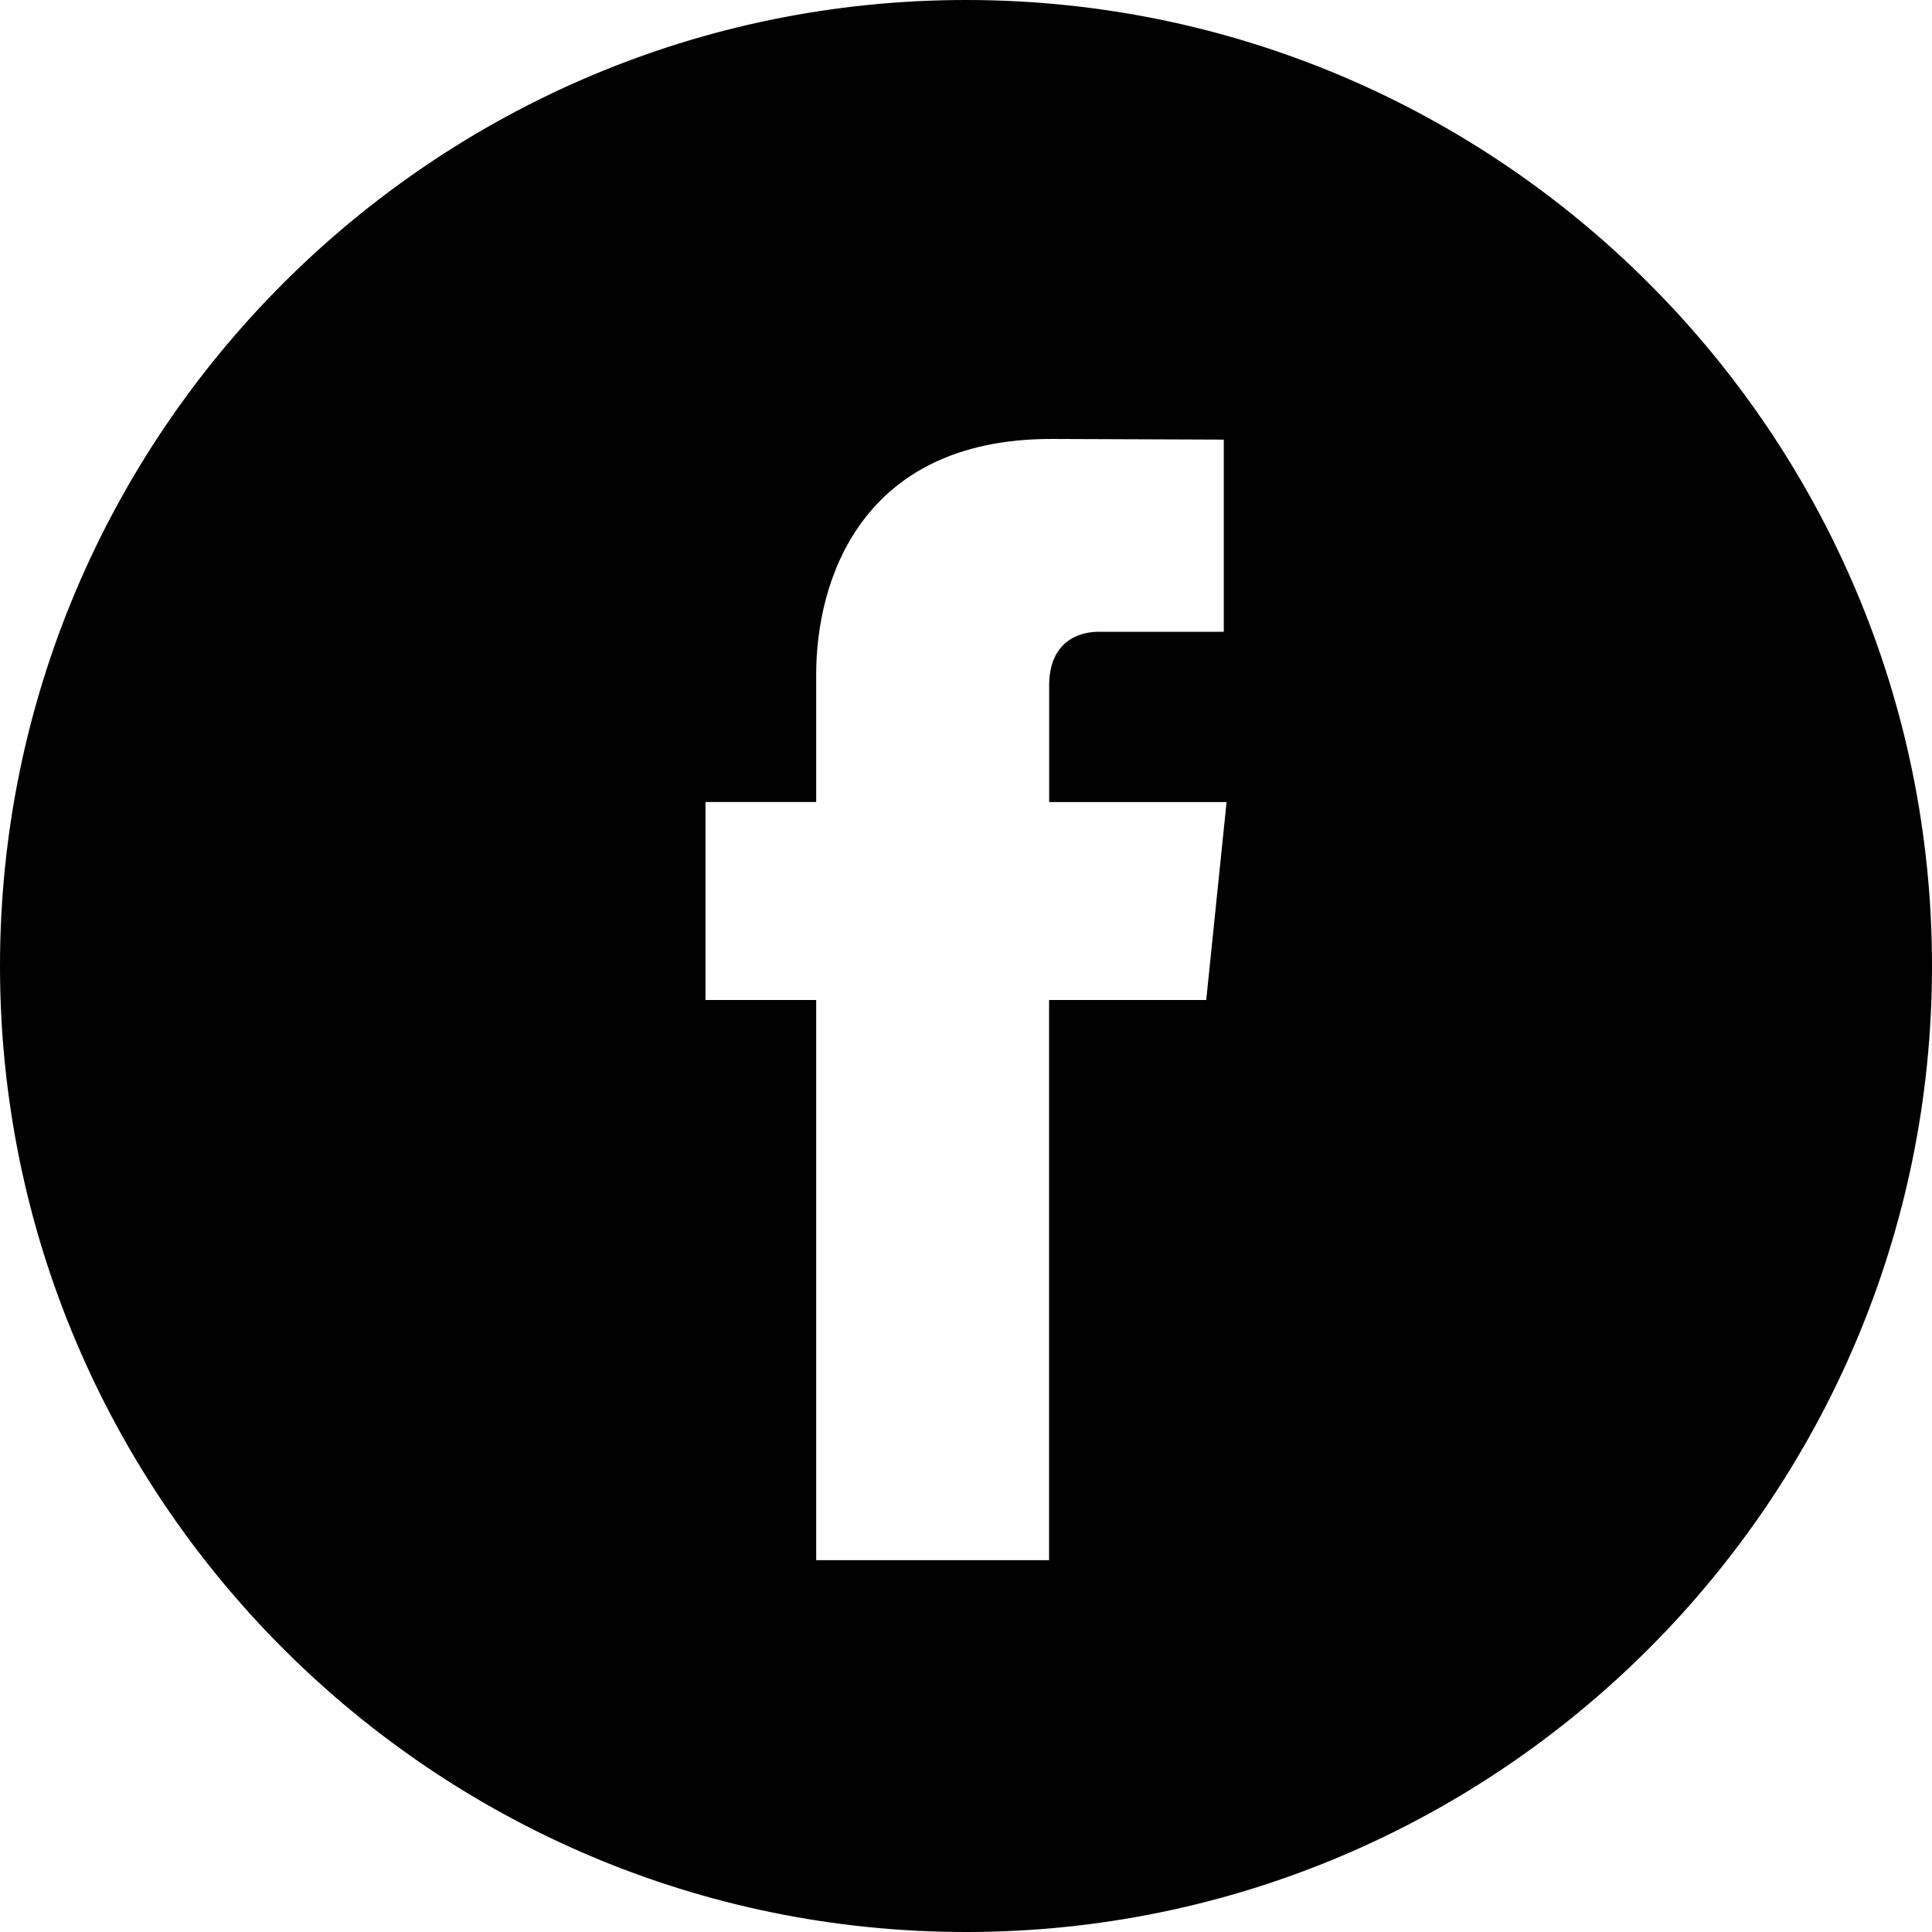
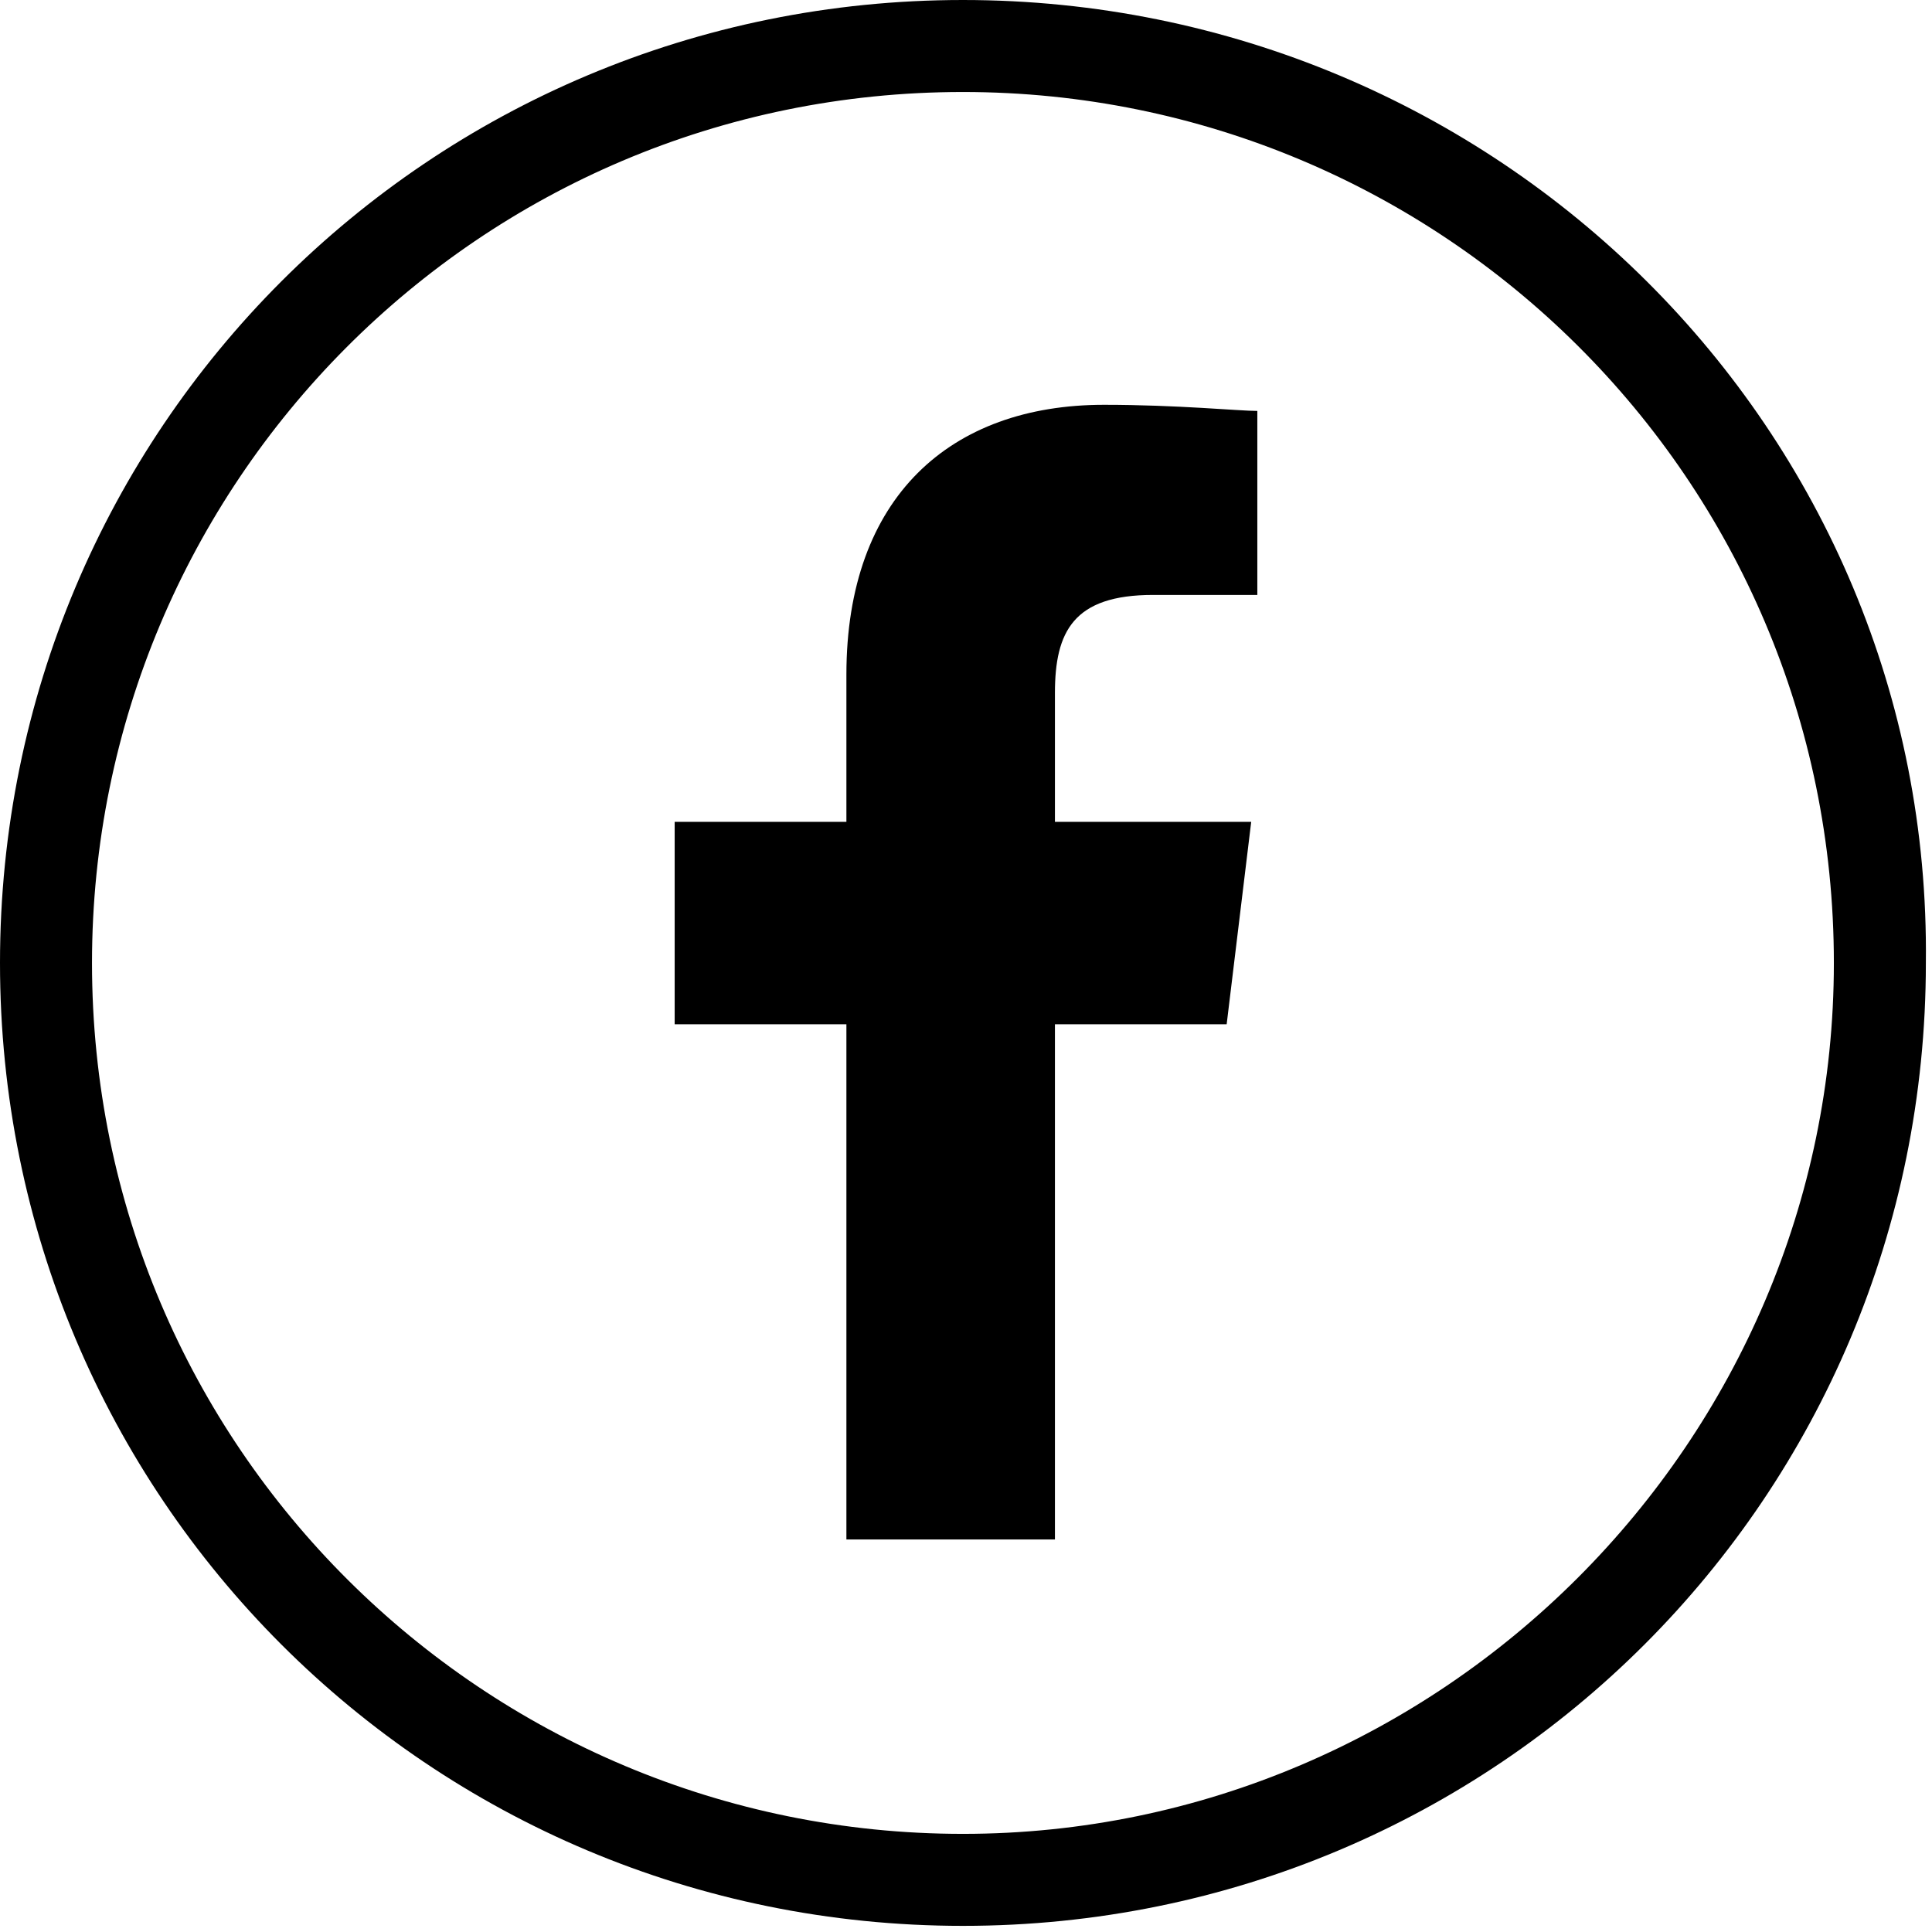
- <svg xmlns="http://www.w3.org/2000/svg" version="1.1" id="Capa_1" x="0px" y="0px" width="49.652px" height="49.652px" viewBox="0 0 49.652 49.652" style="enable-background:new 0 0 49.652 49.652;" xml:space="preserve">
+ <svg xmlns="http://www.w3.org/2000/svg" version="1.1" id="Layer_1" x="0px" y="0px" viewBox="0 0 31.5 31.5" style="enable-background:new 0 0 31.5 31.5;" xml:space="preserve">
  <g>
-     <g>
-       <path d="M24.826,0C11.137,0,0,11.137,0,24.826c0,13.688,11.137,24.826,24.826,24.826c13.688,0,24.826-11.138,24.826-24.826    C49.652,11.137,38.516,0,24.826,0z M31,25.7h-4.039c0,6.453,0,14.396,0,14.396h-5.985c0,0,0-7.866,0-14.396h-2.845v-5.088h2.845    v-3.291c0-2.357,1.12-6.04,6.04-6.04l4.435,0.017v4.939c0,0-2.695,0-3.219,0c-0.524,0-1.269,0.262-1.269,1.386v2.99h4.56L31,25.7z    " />
-     </g>
+     <path class="st0" d="M13.8,11v2.4h-2.8v3.3h2.8v8.4h3.4v-8.4H20l0.4-3.3h-3.2v-2.1c0-1,0.3-1.6,1.6-1.6h1.7V6.7   c-0.3,0-1.3-0.1-2.5-0.1C15.5,6.6,13.8,8.1,13.8,11z" />
+     <path class="st0" d="M15.7,0C7,0,0,7,0,15.7c0,8.7,7,15.7,15.7,15.7c8.7,0,15.7-7,15.7-15.7C31.5,7,24.4,0,15.7,0z M15.7,29.9   c-7.8,0-14.2-6.3-14.2-14.2c0-7.8,6.3-14.2,14.2-14.2c7.8,0,14.2,6.3,14.2,14.2C29.9,23.5,23.5,29.9,15.7,29.9z" />
  </g>
-   <g>
- </g>
-   <g>
- </g>
-   <g>
- </g>
-   <g>
- </g>
-   <g>
- </g>
-   <g>
- </g>
-   <g>
- </g>
-   <g>
- </g>
-   <g>
- </g>
-   <g>
- </g>
-   <g>
- </g>
-   <g>
- </g>
-   <g>
- </g>
-   <g>
- </g>
-   <g>
- </g>
</svg>
